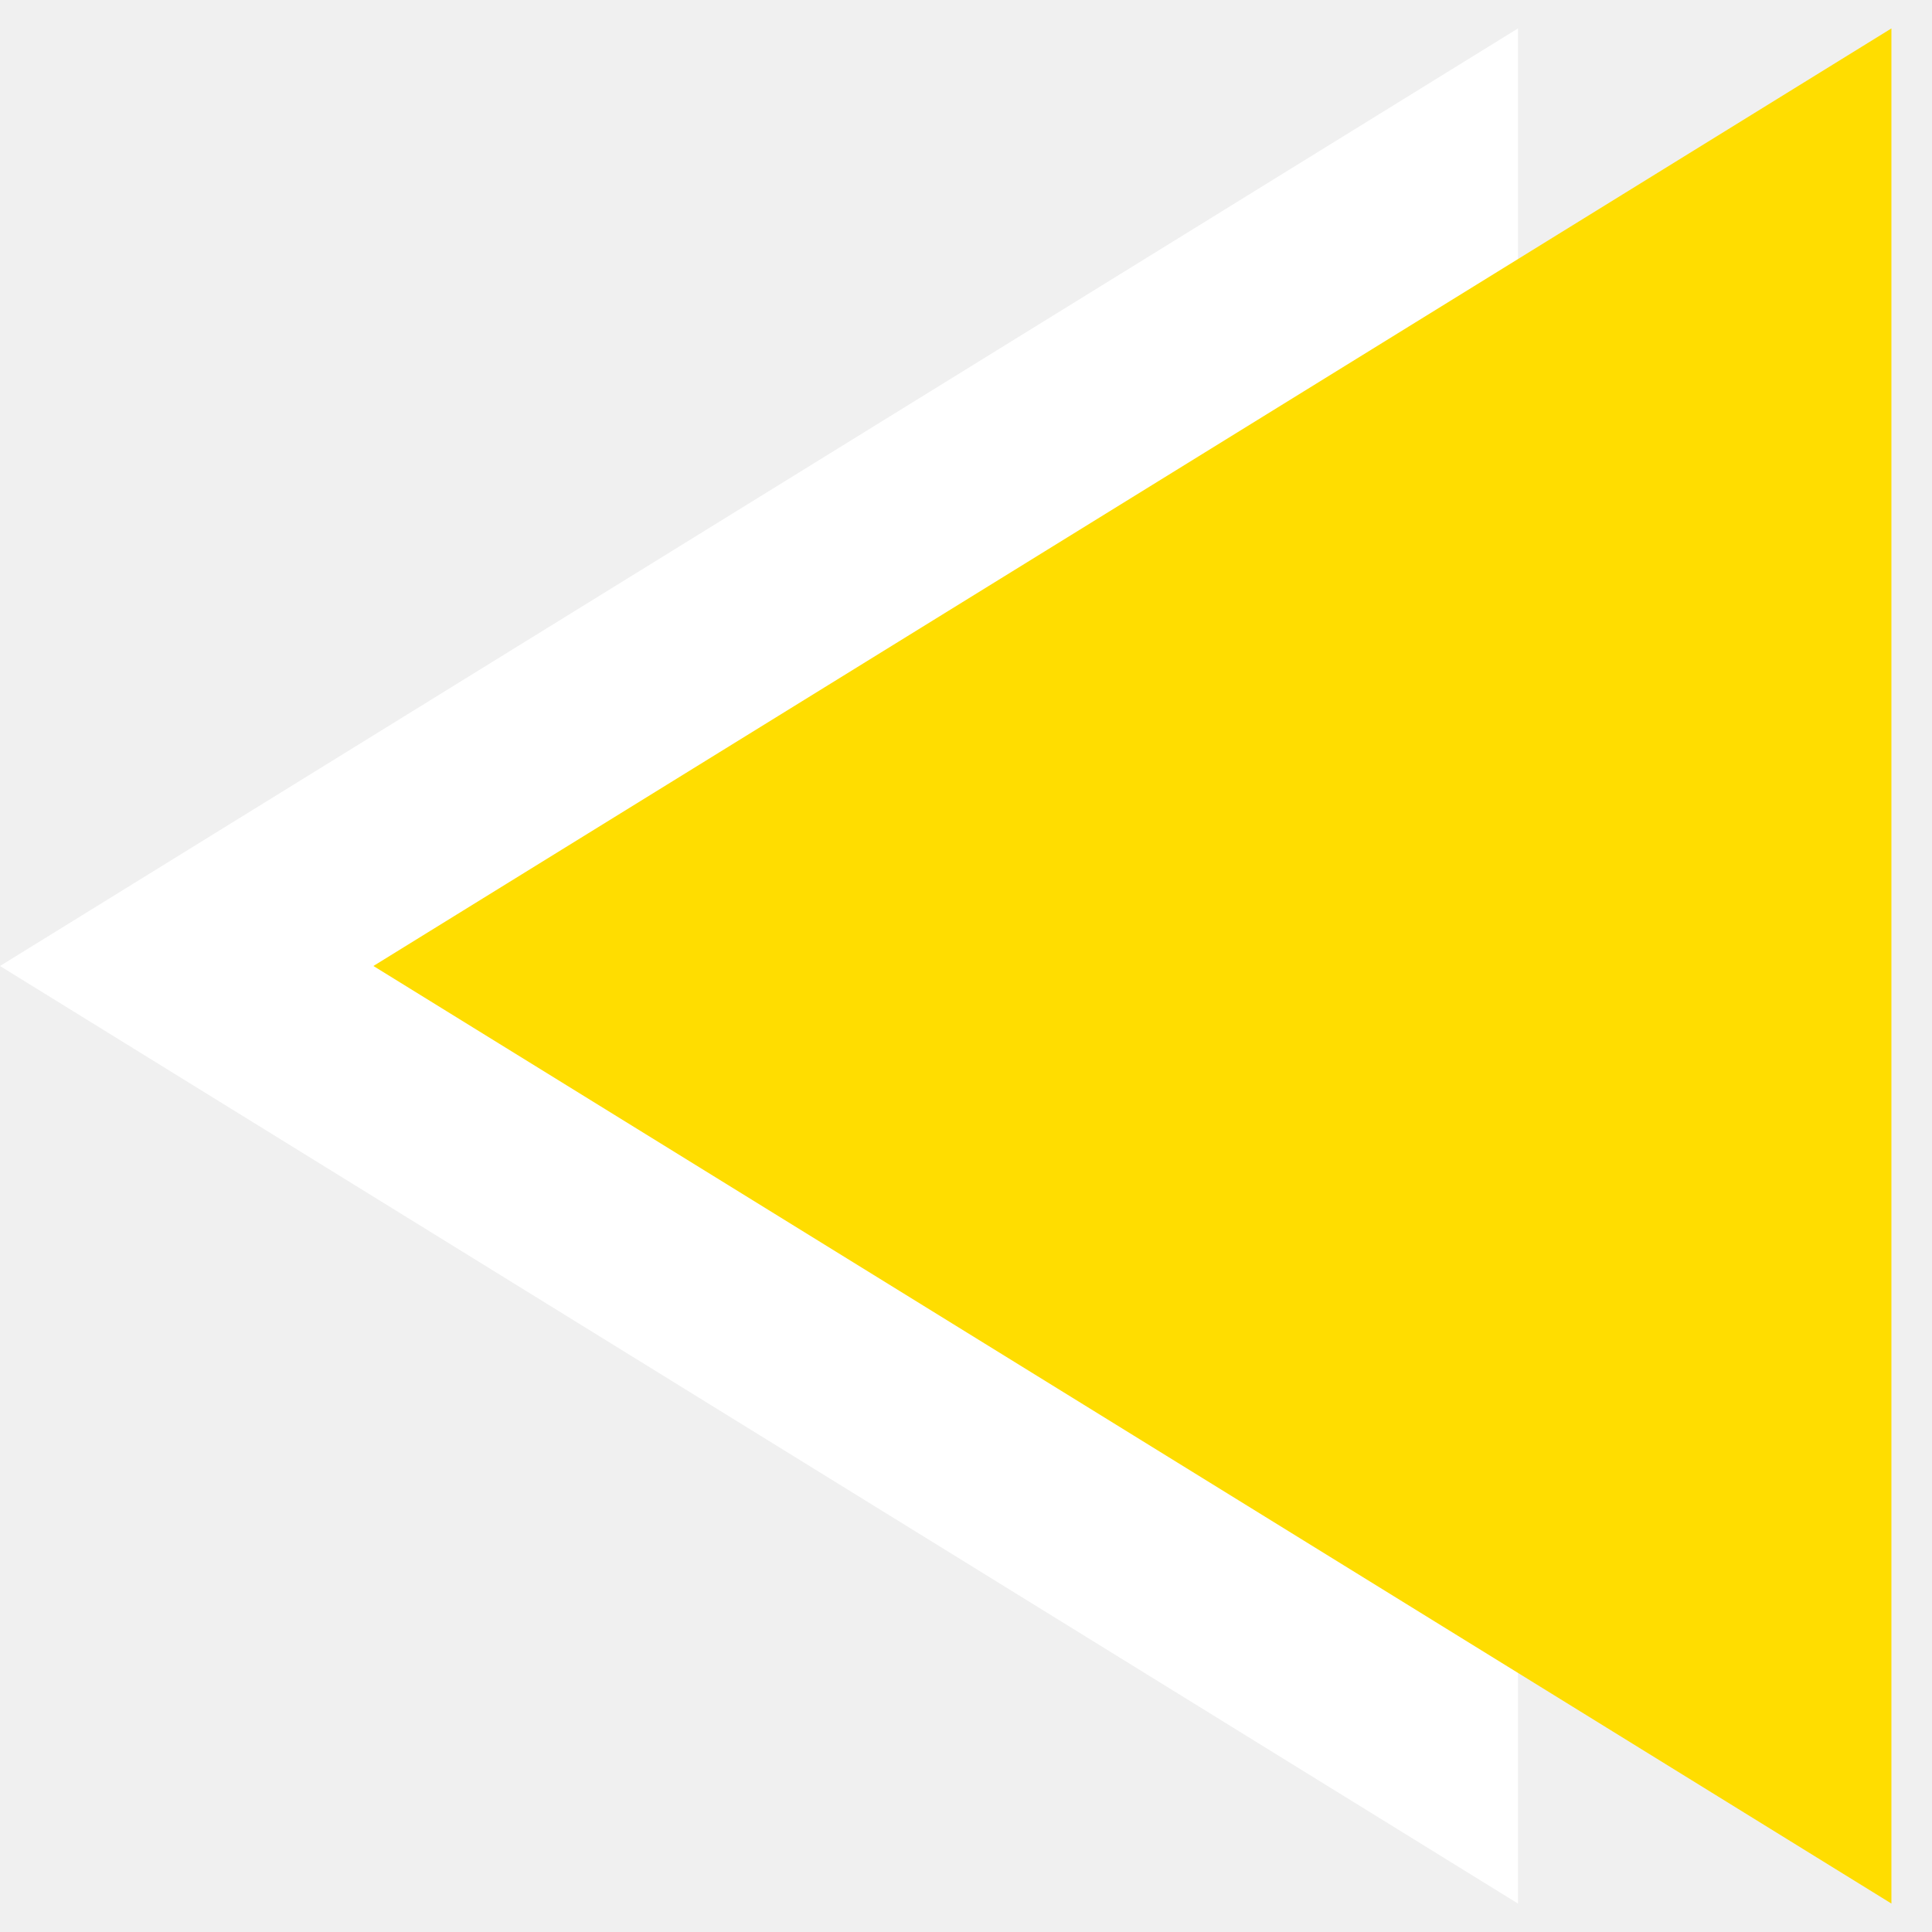
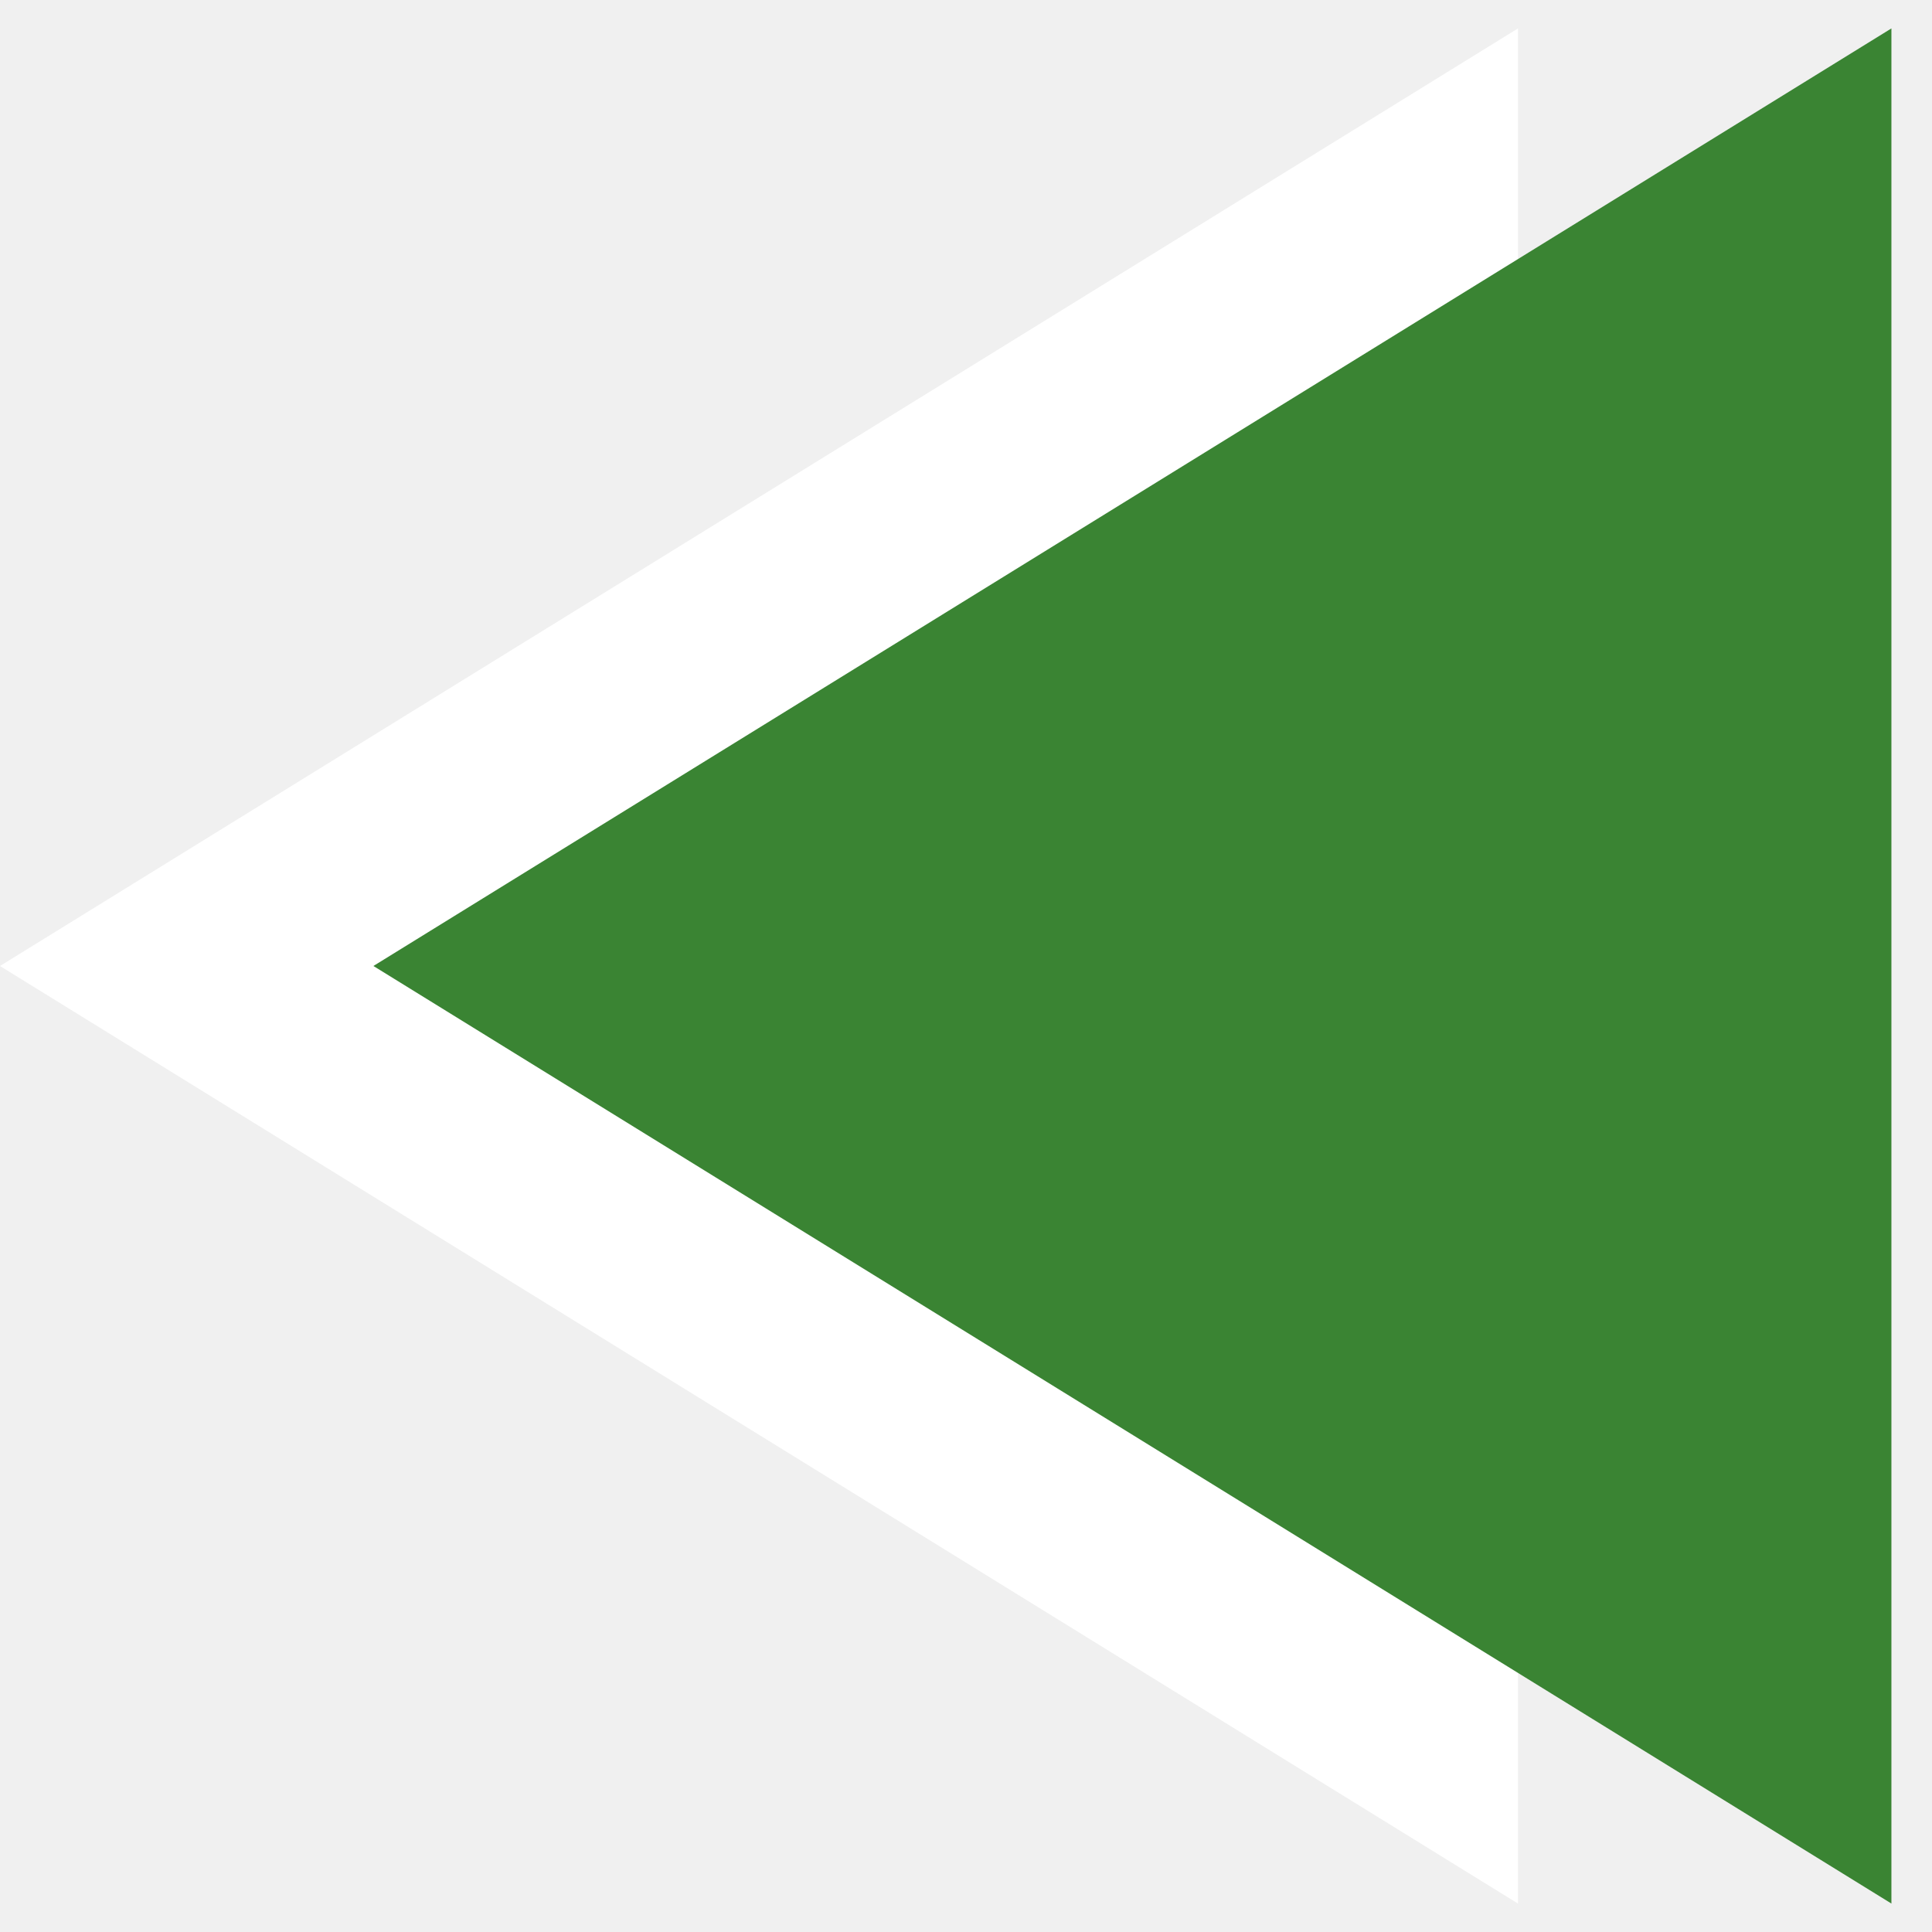
<svg xmlns="http://www.w3.org/2000/svg" width="28px" height="28px" viewBox="0 0 28 28" version="1.1">
  <g id="Sitio-Web-V3.0" stroke="none" stroke-width="1" fill="none" fill-rule="evenodd">
    <g id="2.0-Productos-Copy" transform="translate(-35, -508)">
      <g id="Group-11-Copy-2" transform="translate(49, 522) scale(-1, 1) translate(-49, -522) translate(35, 508)">
        <polygon id="Triangle" fill="#FFFFFF" transform="translate(17, 14) rotate(-270) translate(-17, -14) " points="17 3 30.588 25 3.412 25" />
-         <polygon id="Triangle" fill="#FFDD00" transform="translate(11.58823, 14) rotate(-270) translate(-11.58823, -14) " points="11.588 3 25.176 25 -2 25" />
+         <polygon id="Triangle" fill="#3a8433" transform="translate(11.58823, 14) rotate(-270) translate(-11.58823, -14) " points="11.588 3 25.176 25 -2 25" />
      </g>
    </g>
  </g>
</svg>
